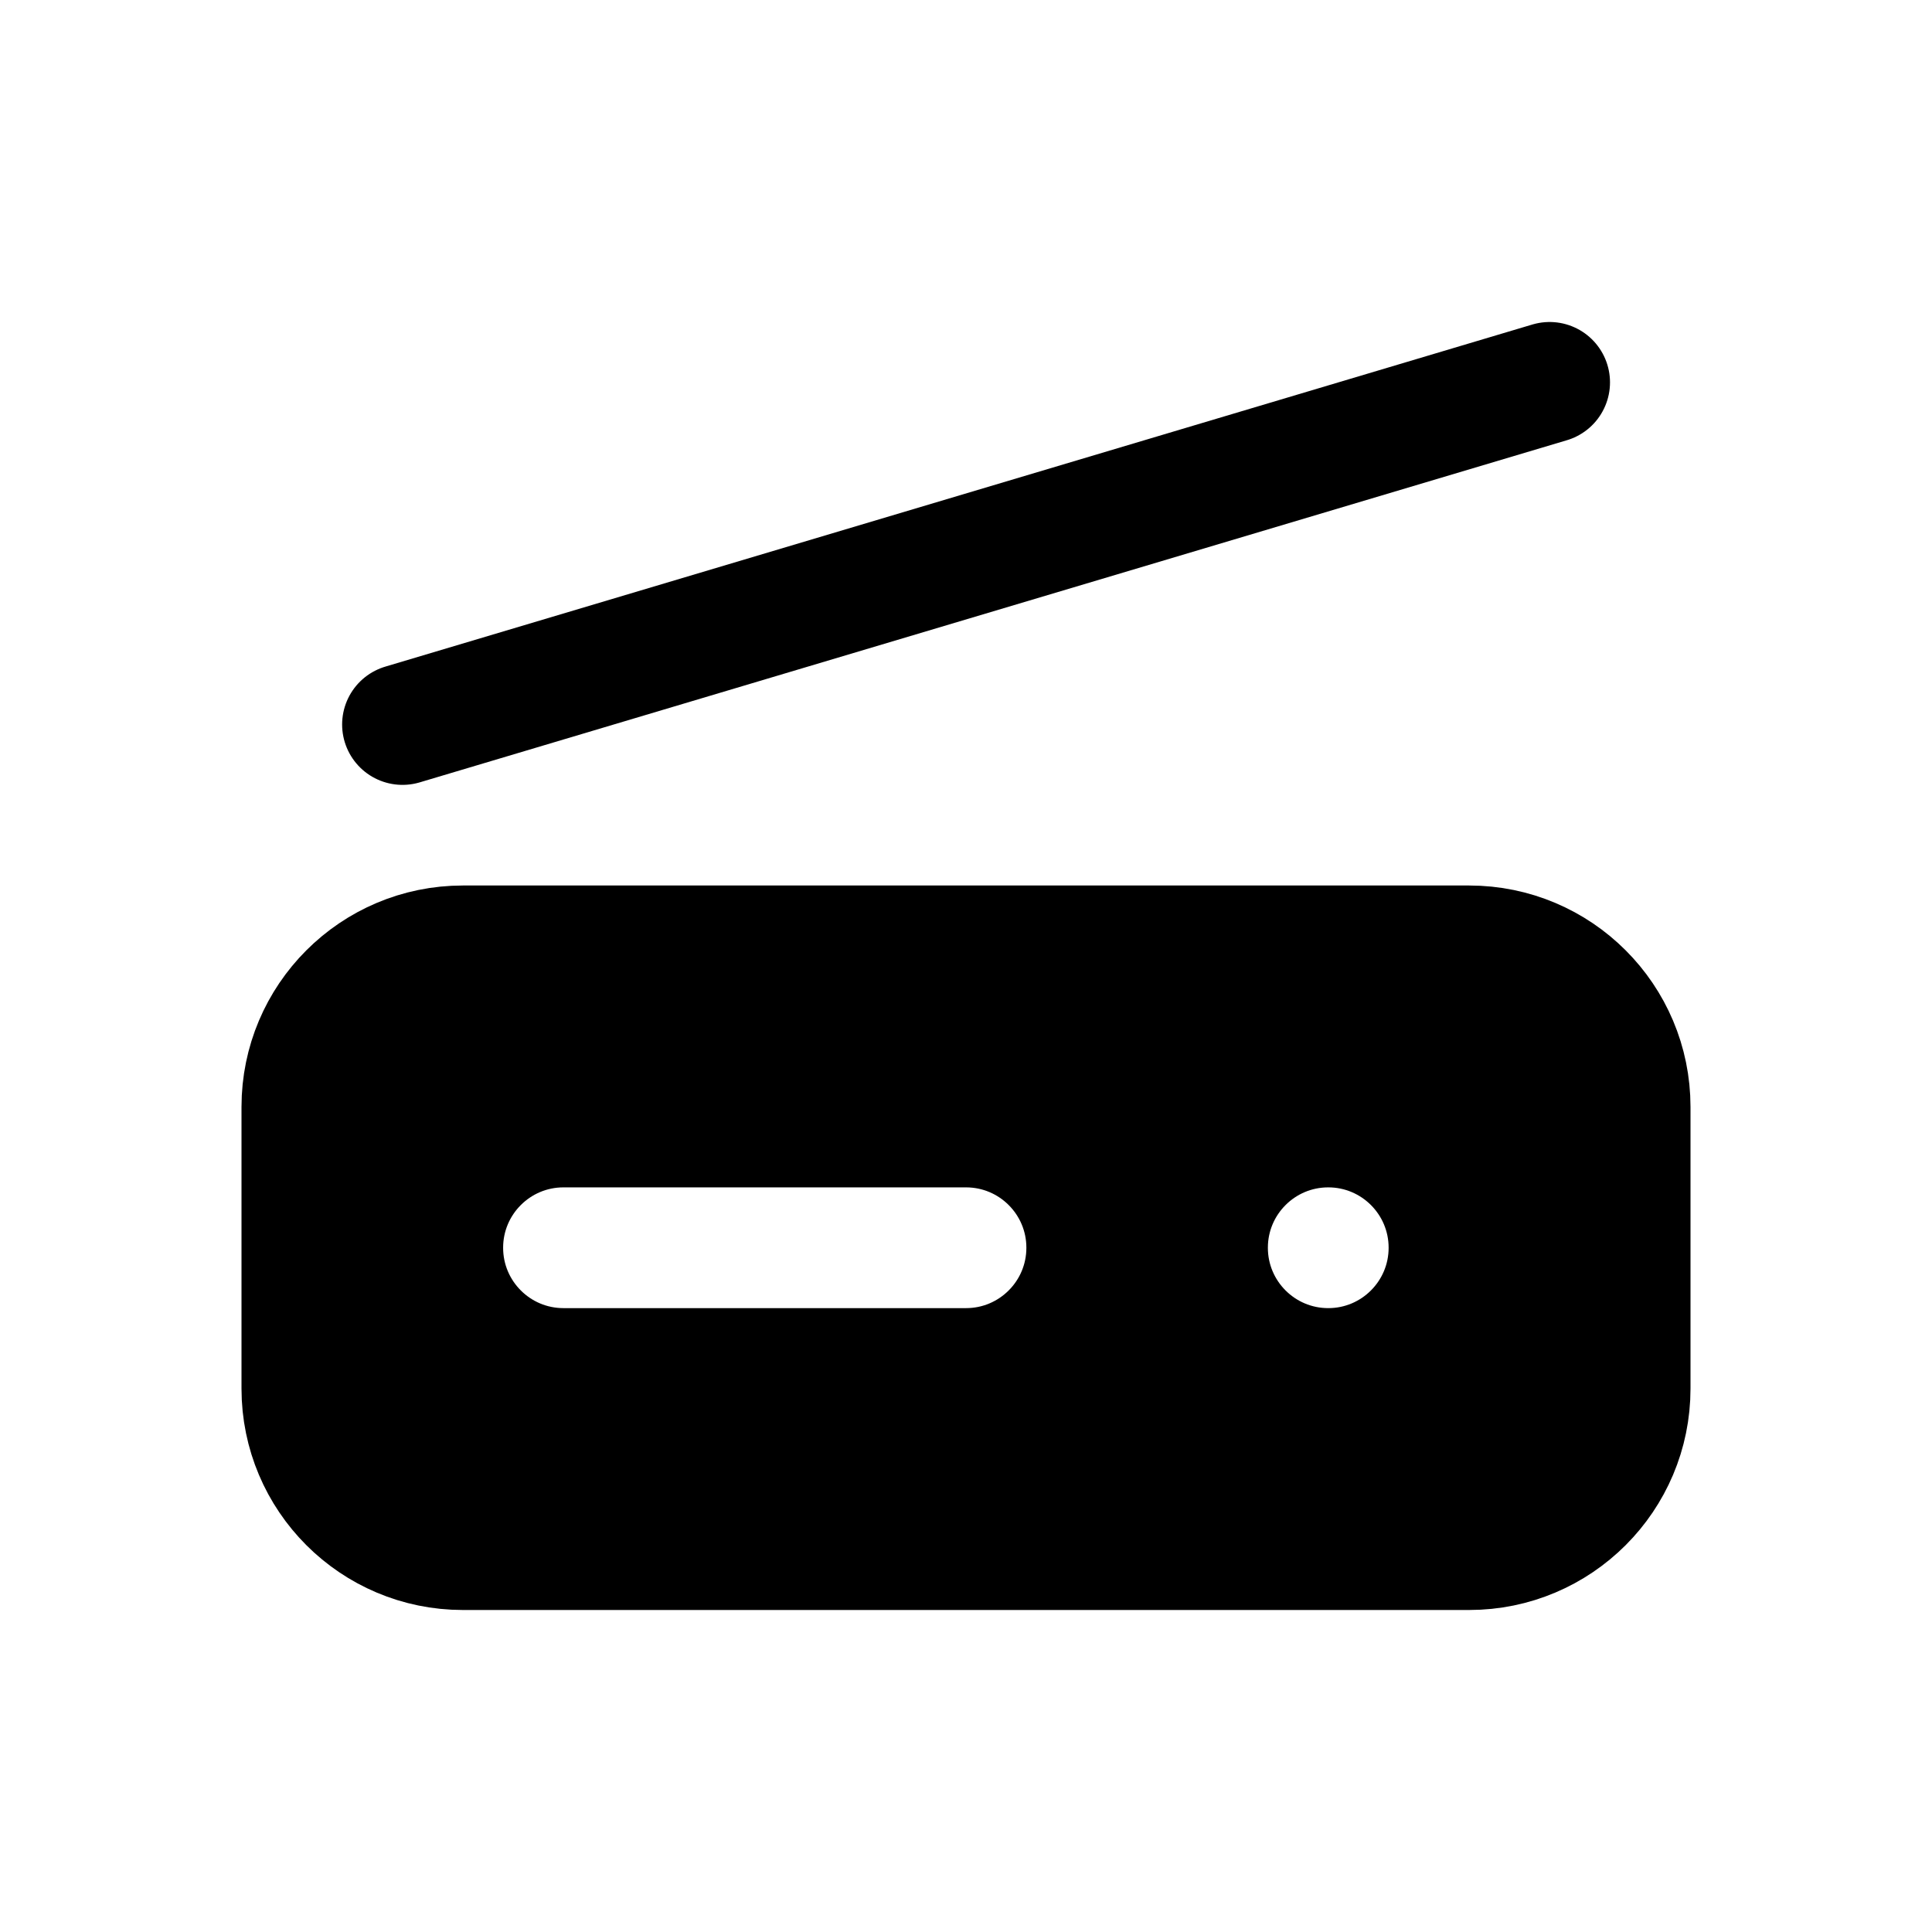
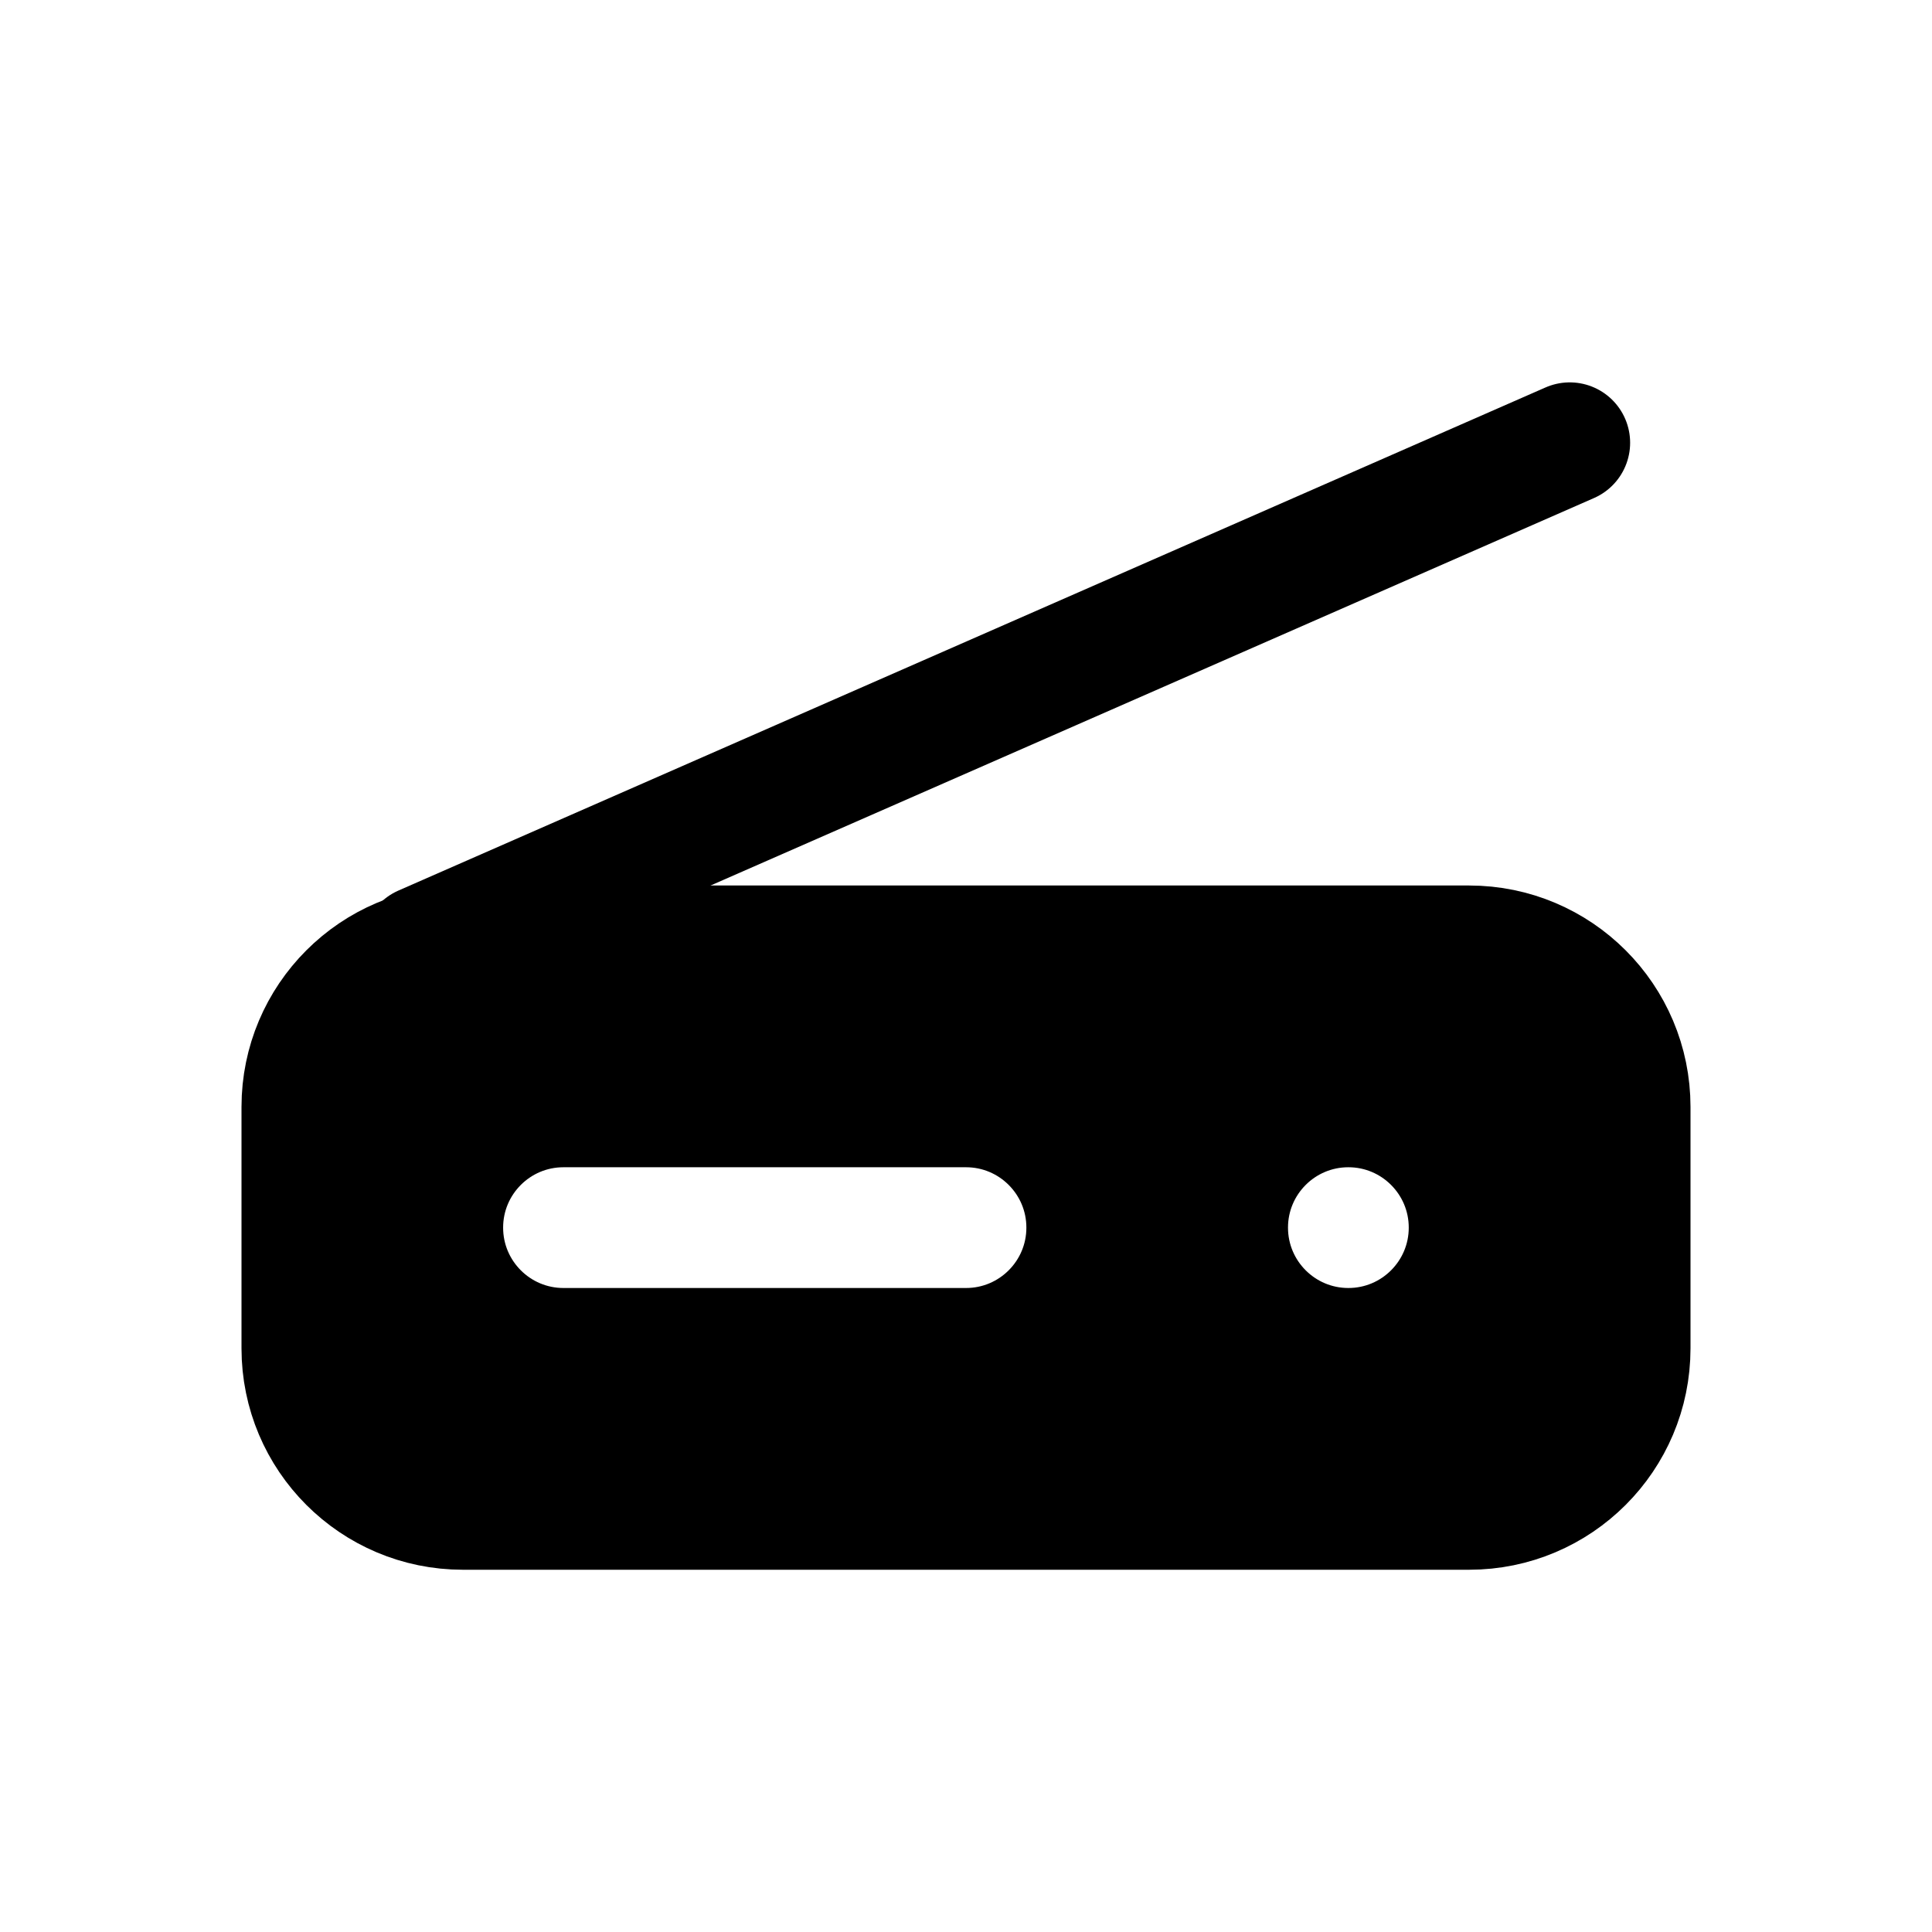
<svg xmlns="http://www.w3.org/2000/svg" viewBox="0 0 24 24" fill="currentColor" stroke="currentColor" stroke-width="1.5" stroke-linecap="round" stroke-linejoin="round" fill-rule="evenodd">
-   <path d="M5.75 11.75H18.25A2 2 0 0 1 20.25 13.75V17.25A2 2 0 0 1 18.25 19.25H5.75A2 2 0 0 1 3.75 17.25V13.75A2 2 0 0 1 5.75 11.75ZM7 14L12 14A1.5 1.5 0 0 1 12 17L7 17A1.5 1.5 0 0 1 7 14ZM16.5 14A1.5 1.5 0 1 1 16.5 17A1.5 1.5 0 1 1 16.5 14Z" />
-   <path fill="none" d="M5 9 19.25 4.75" />
+   <path d="M5.75 11.75H18.25A2 2 0 0 1 20.25 13.75V16.75A2 2 0 0 1 18.25 18.75H5.75A2 2 0 0 1 3.75 16.75V13.75A2 2 0 0 1 5.75 11.75ZM7 13.75L12 13.75A1.5 1.5 0 0 1 12 16.75L7 16.75A1.5 1.5 0 0 1 7 13.75ZM16.75 13.75A1.5 1.5 0 1 1 16.75 16.75A1.5 1.5 0 1 1 16.75 13.75Z" />
+   <path fill="none" d="M5.25 11.75 19.5 5.5" />
</svg>
